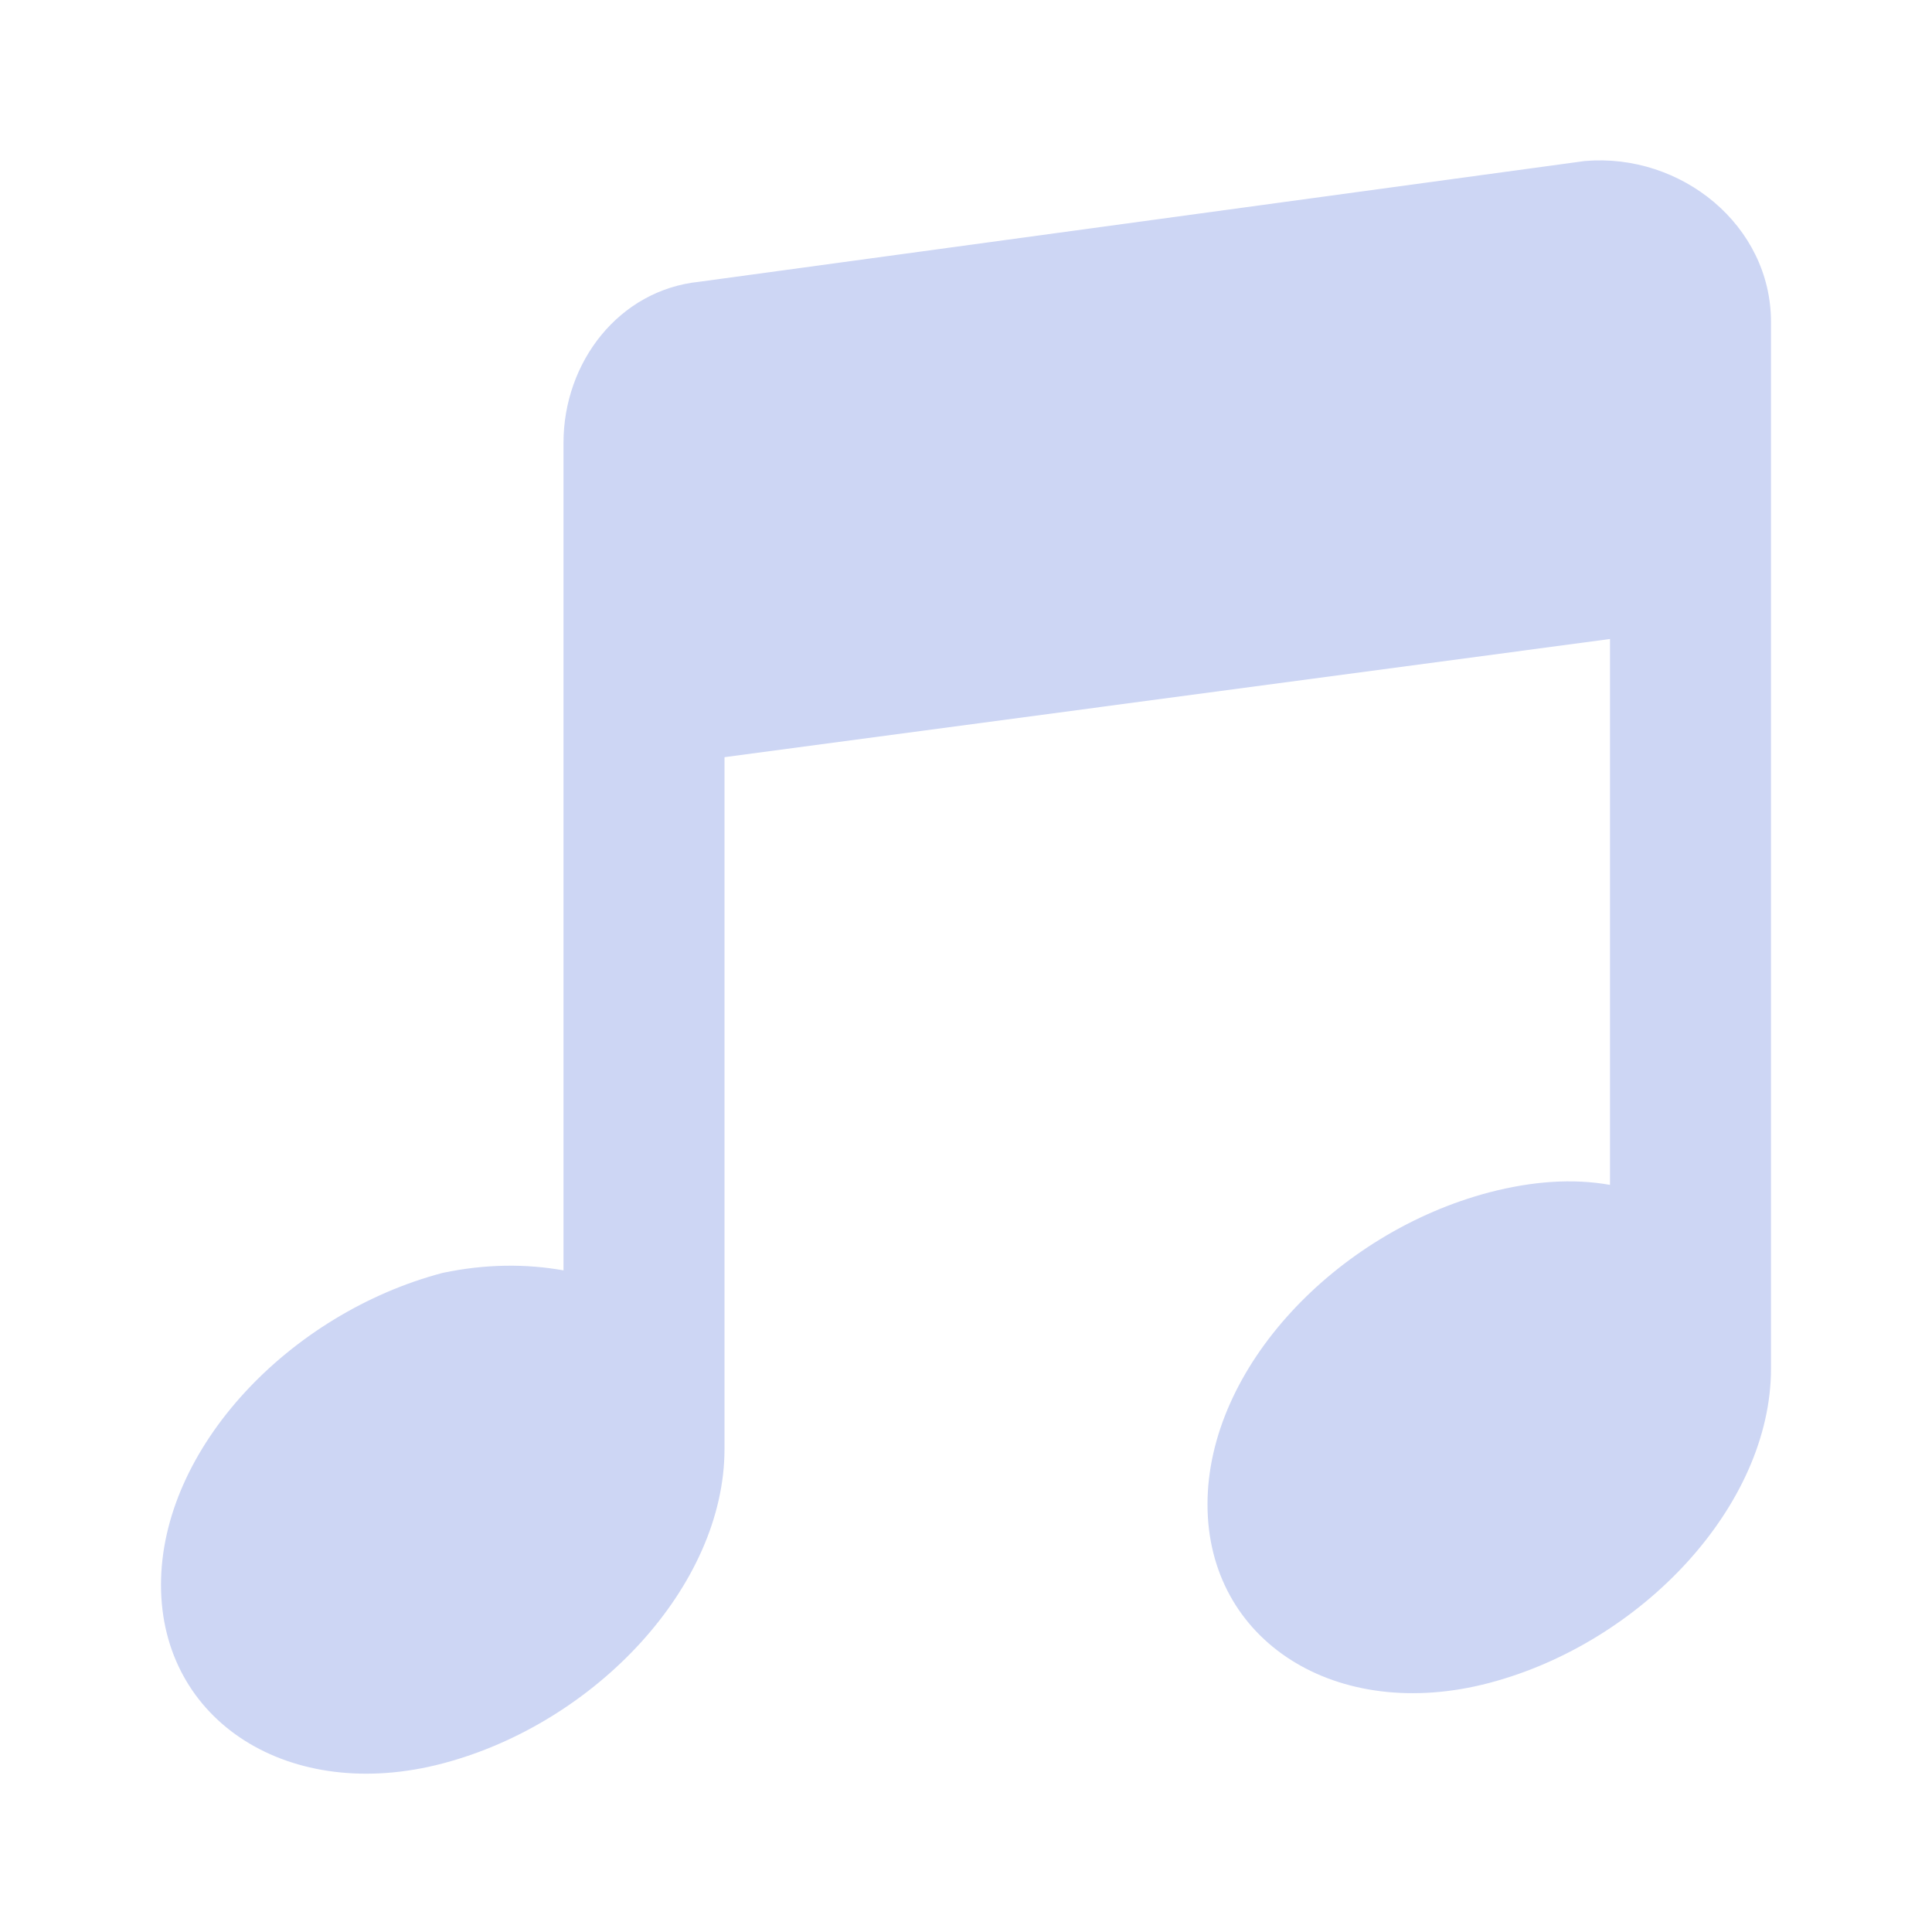
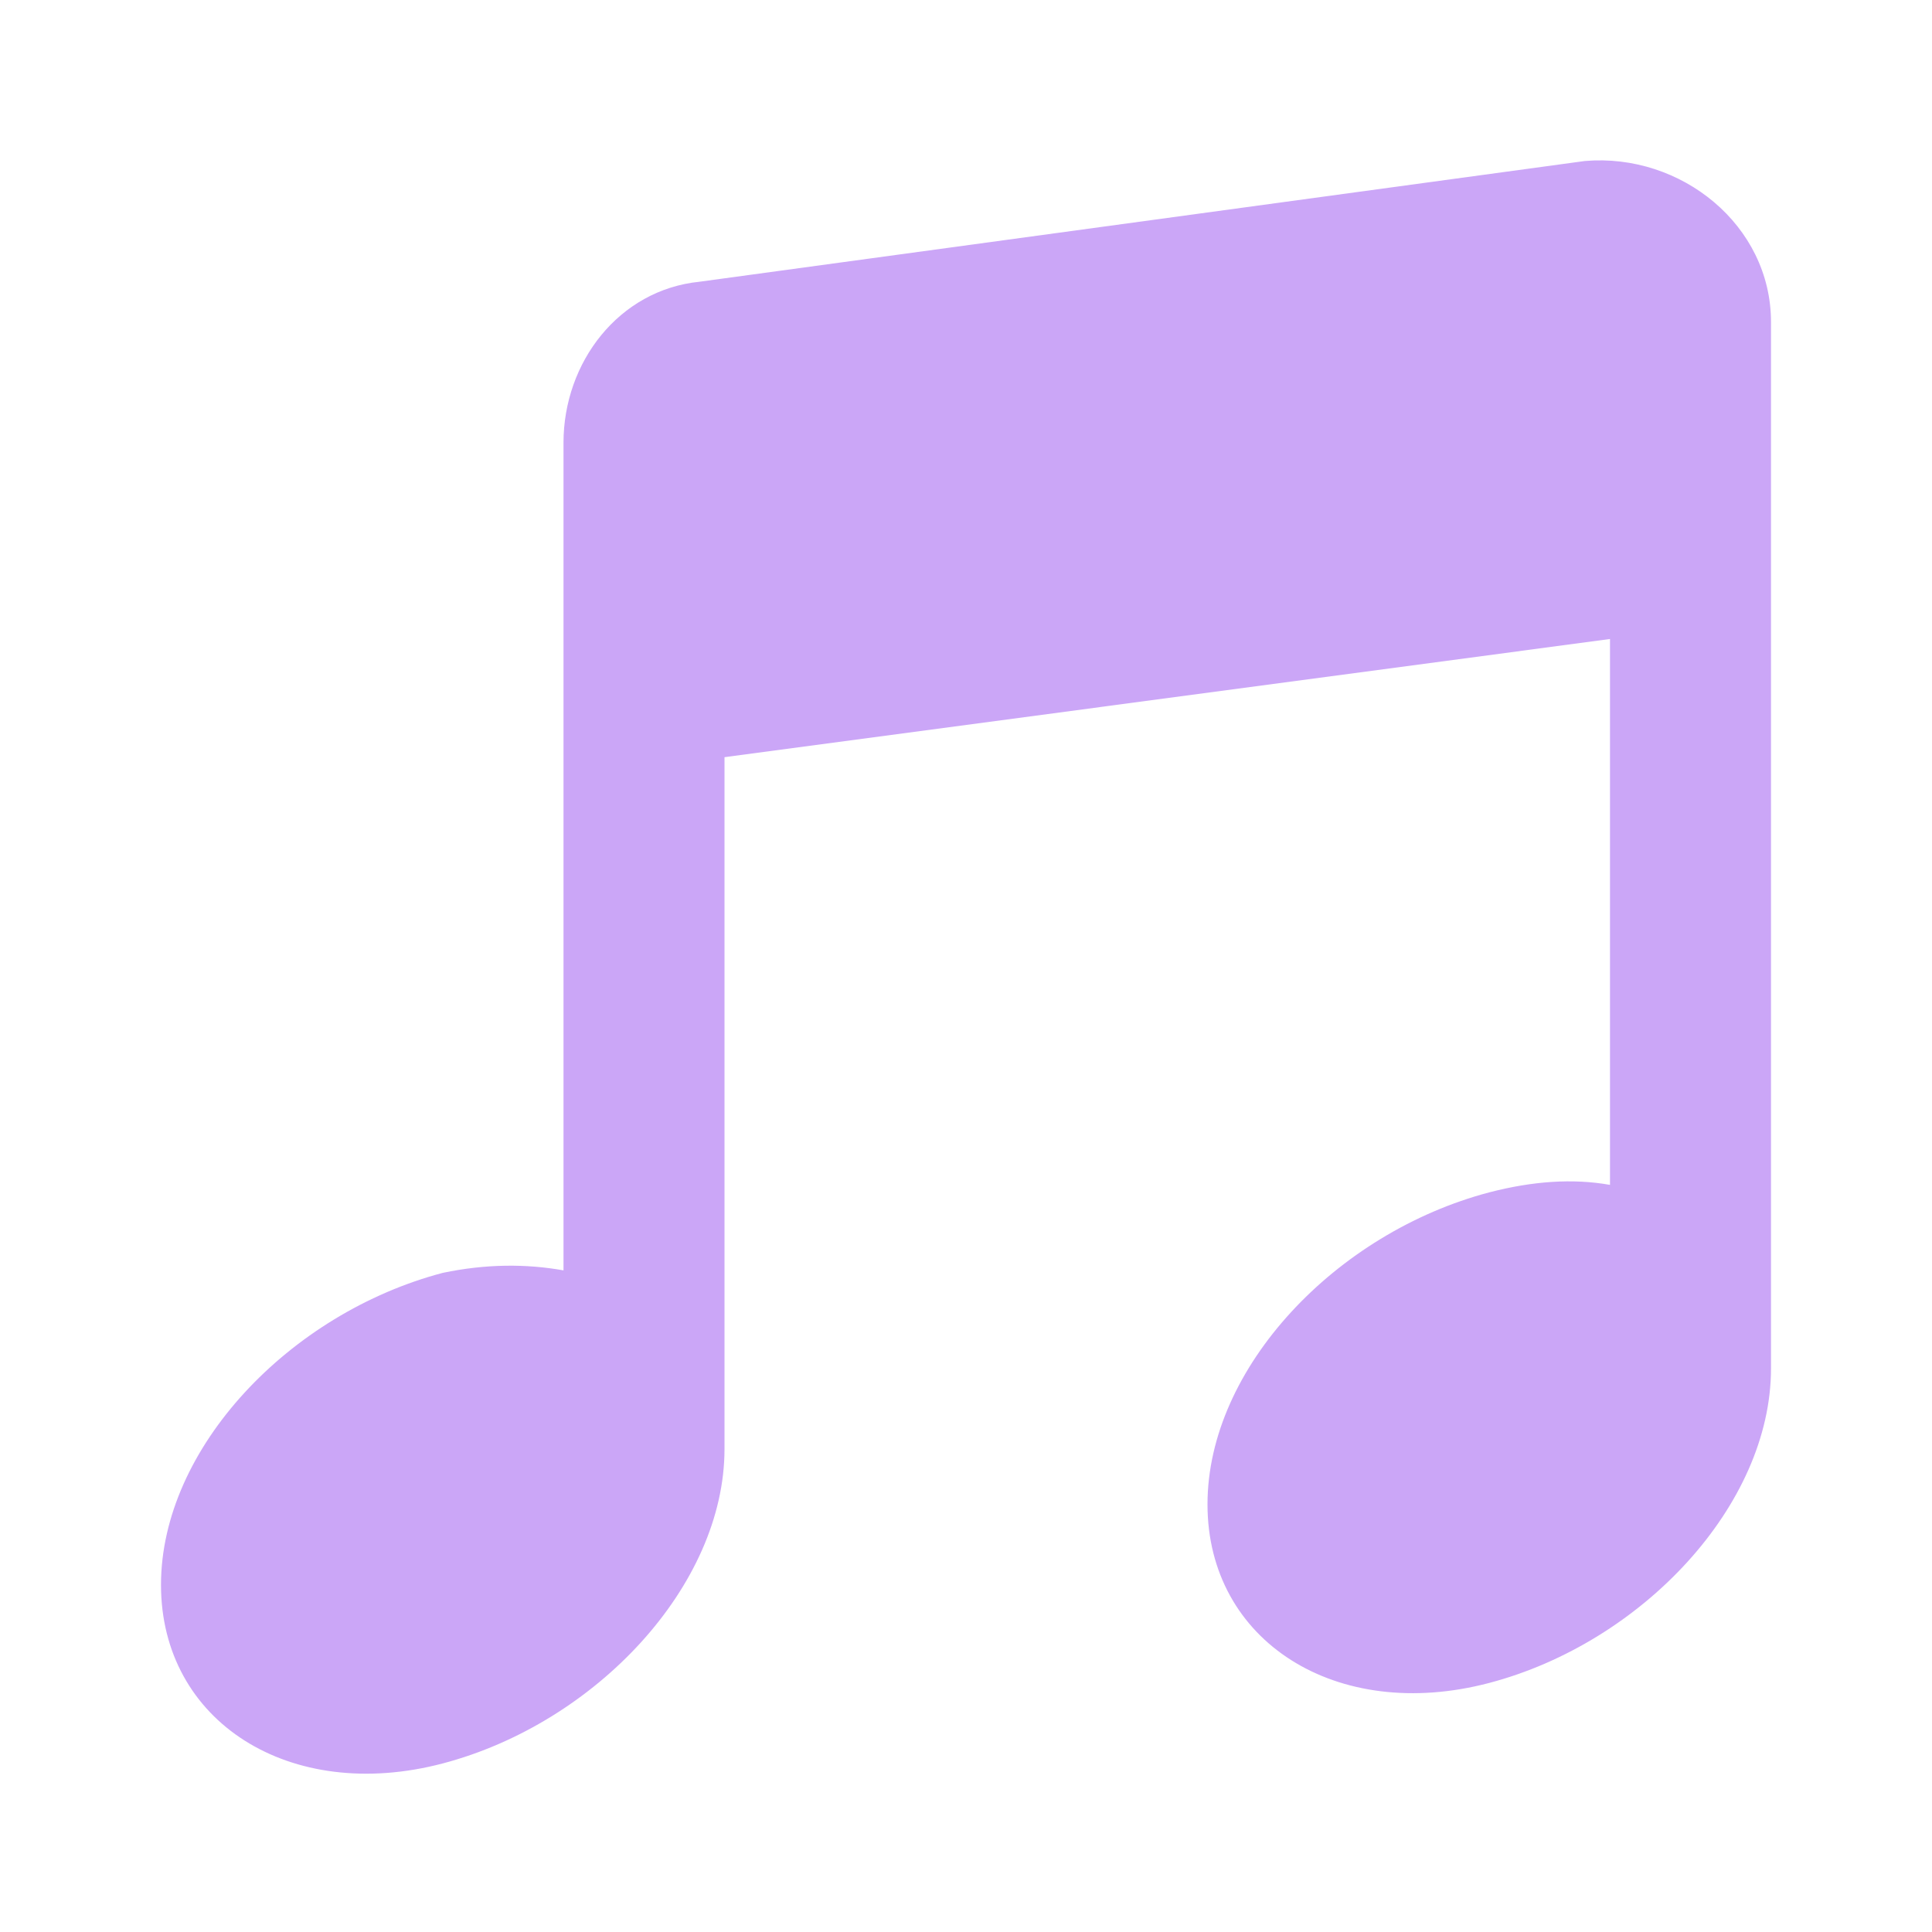
- <svg xmlns="http://www.w3.org/2000/svg" fill="#cdd6f4" viewBox="0 0 24 24" width="24px" height="24px">
+ <svg xmlns="http://www.w3.org/2000/svg" fill="#cba6f7" viewBox="0 0 24 24" width="24px" height="24px">
  <path d="M 19.688 2 L 8.688 3.5 C 7.688 3.602 7 4.5 7 5.5 L 7 15.781 C 6.539 15.699 6.039 15.699 5.5 15.812 C 3.602 16.312 2 17.988 2 19.688 C 2 21.387 3.602 22.406 5.5 21.906 C 7.398 21.406 9 19.699 9 18 L 9 9.406 L 20 7.938 L 20 14.719 C 19.539 14.637 19.039 14.672 18.5 14.812 C 16.602 15.312 15 16.988 15 18.688 C 15 20.387 16.602 21.406 18.5 20.906 C 20.398 20.406 22 18.699 22 17 L 22 4 C 22 2.801 20.887 1.898 19.688 2 Z" />
</svg>
